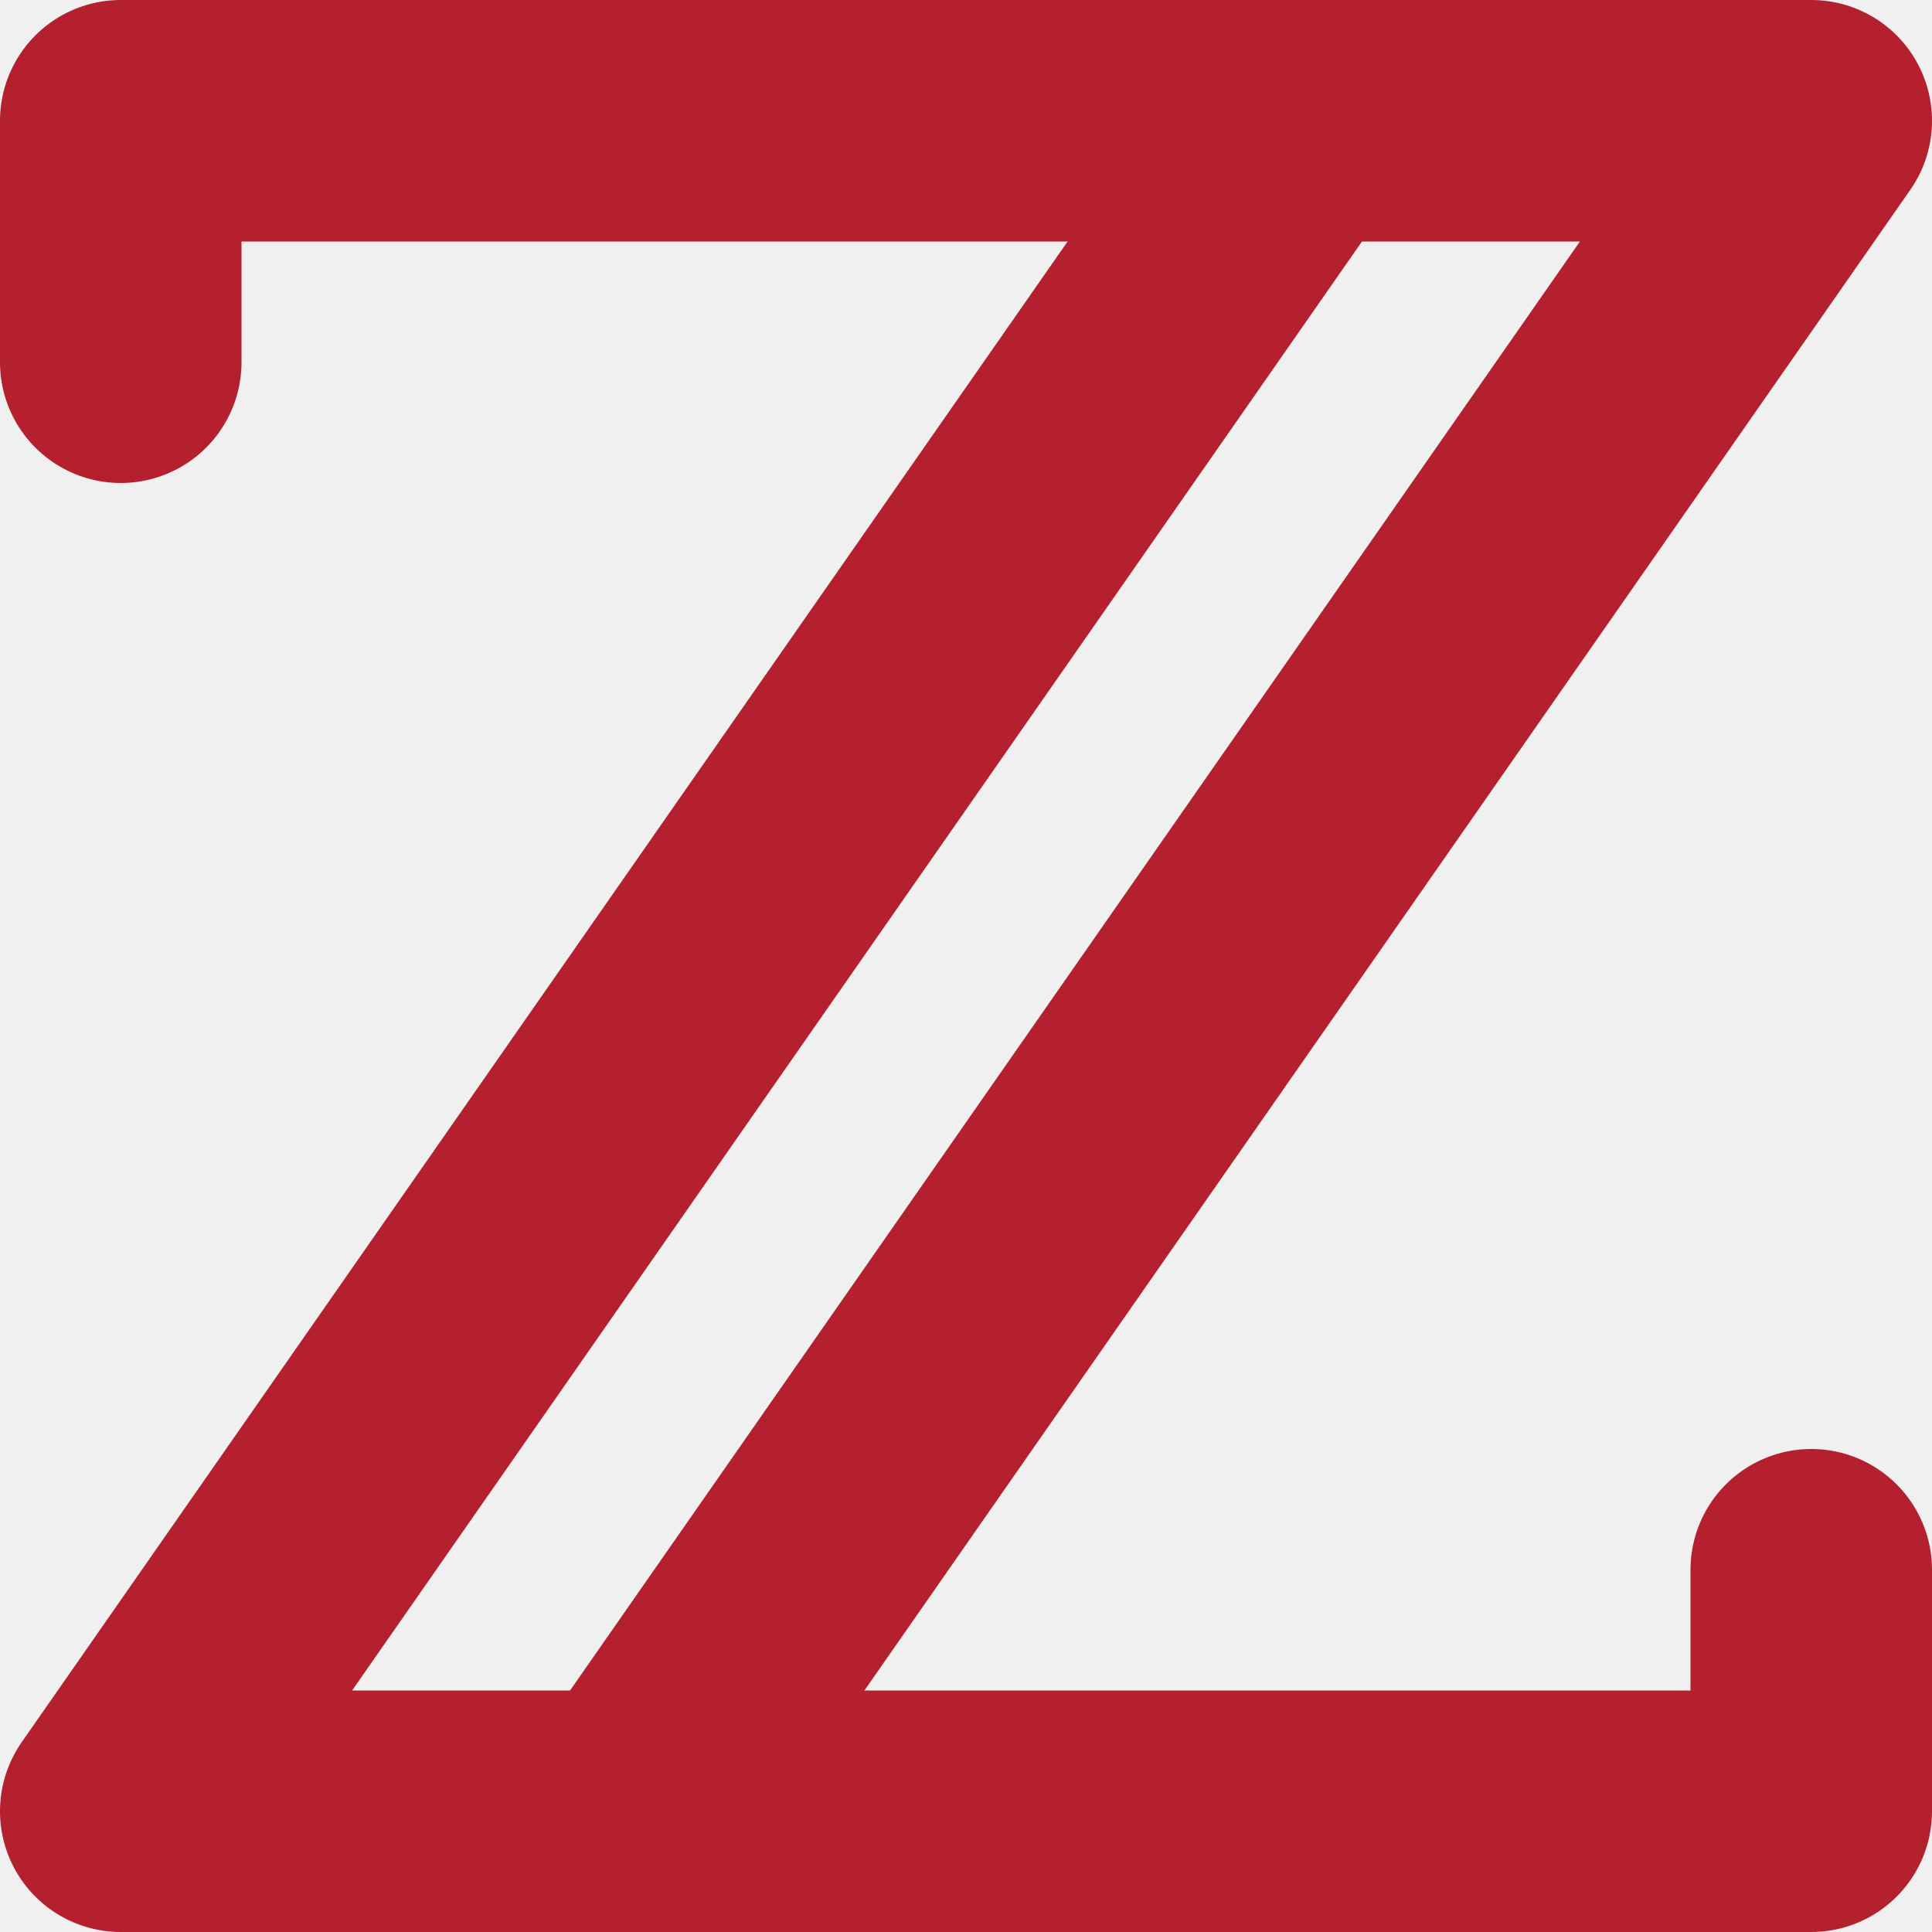
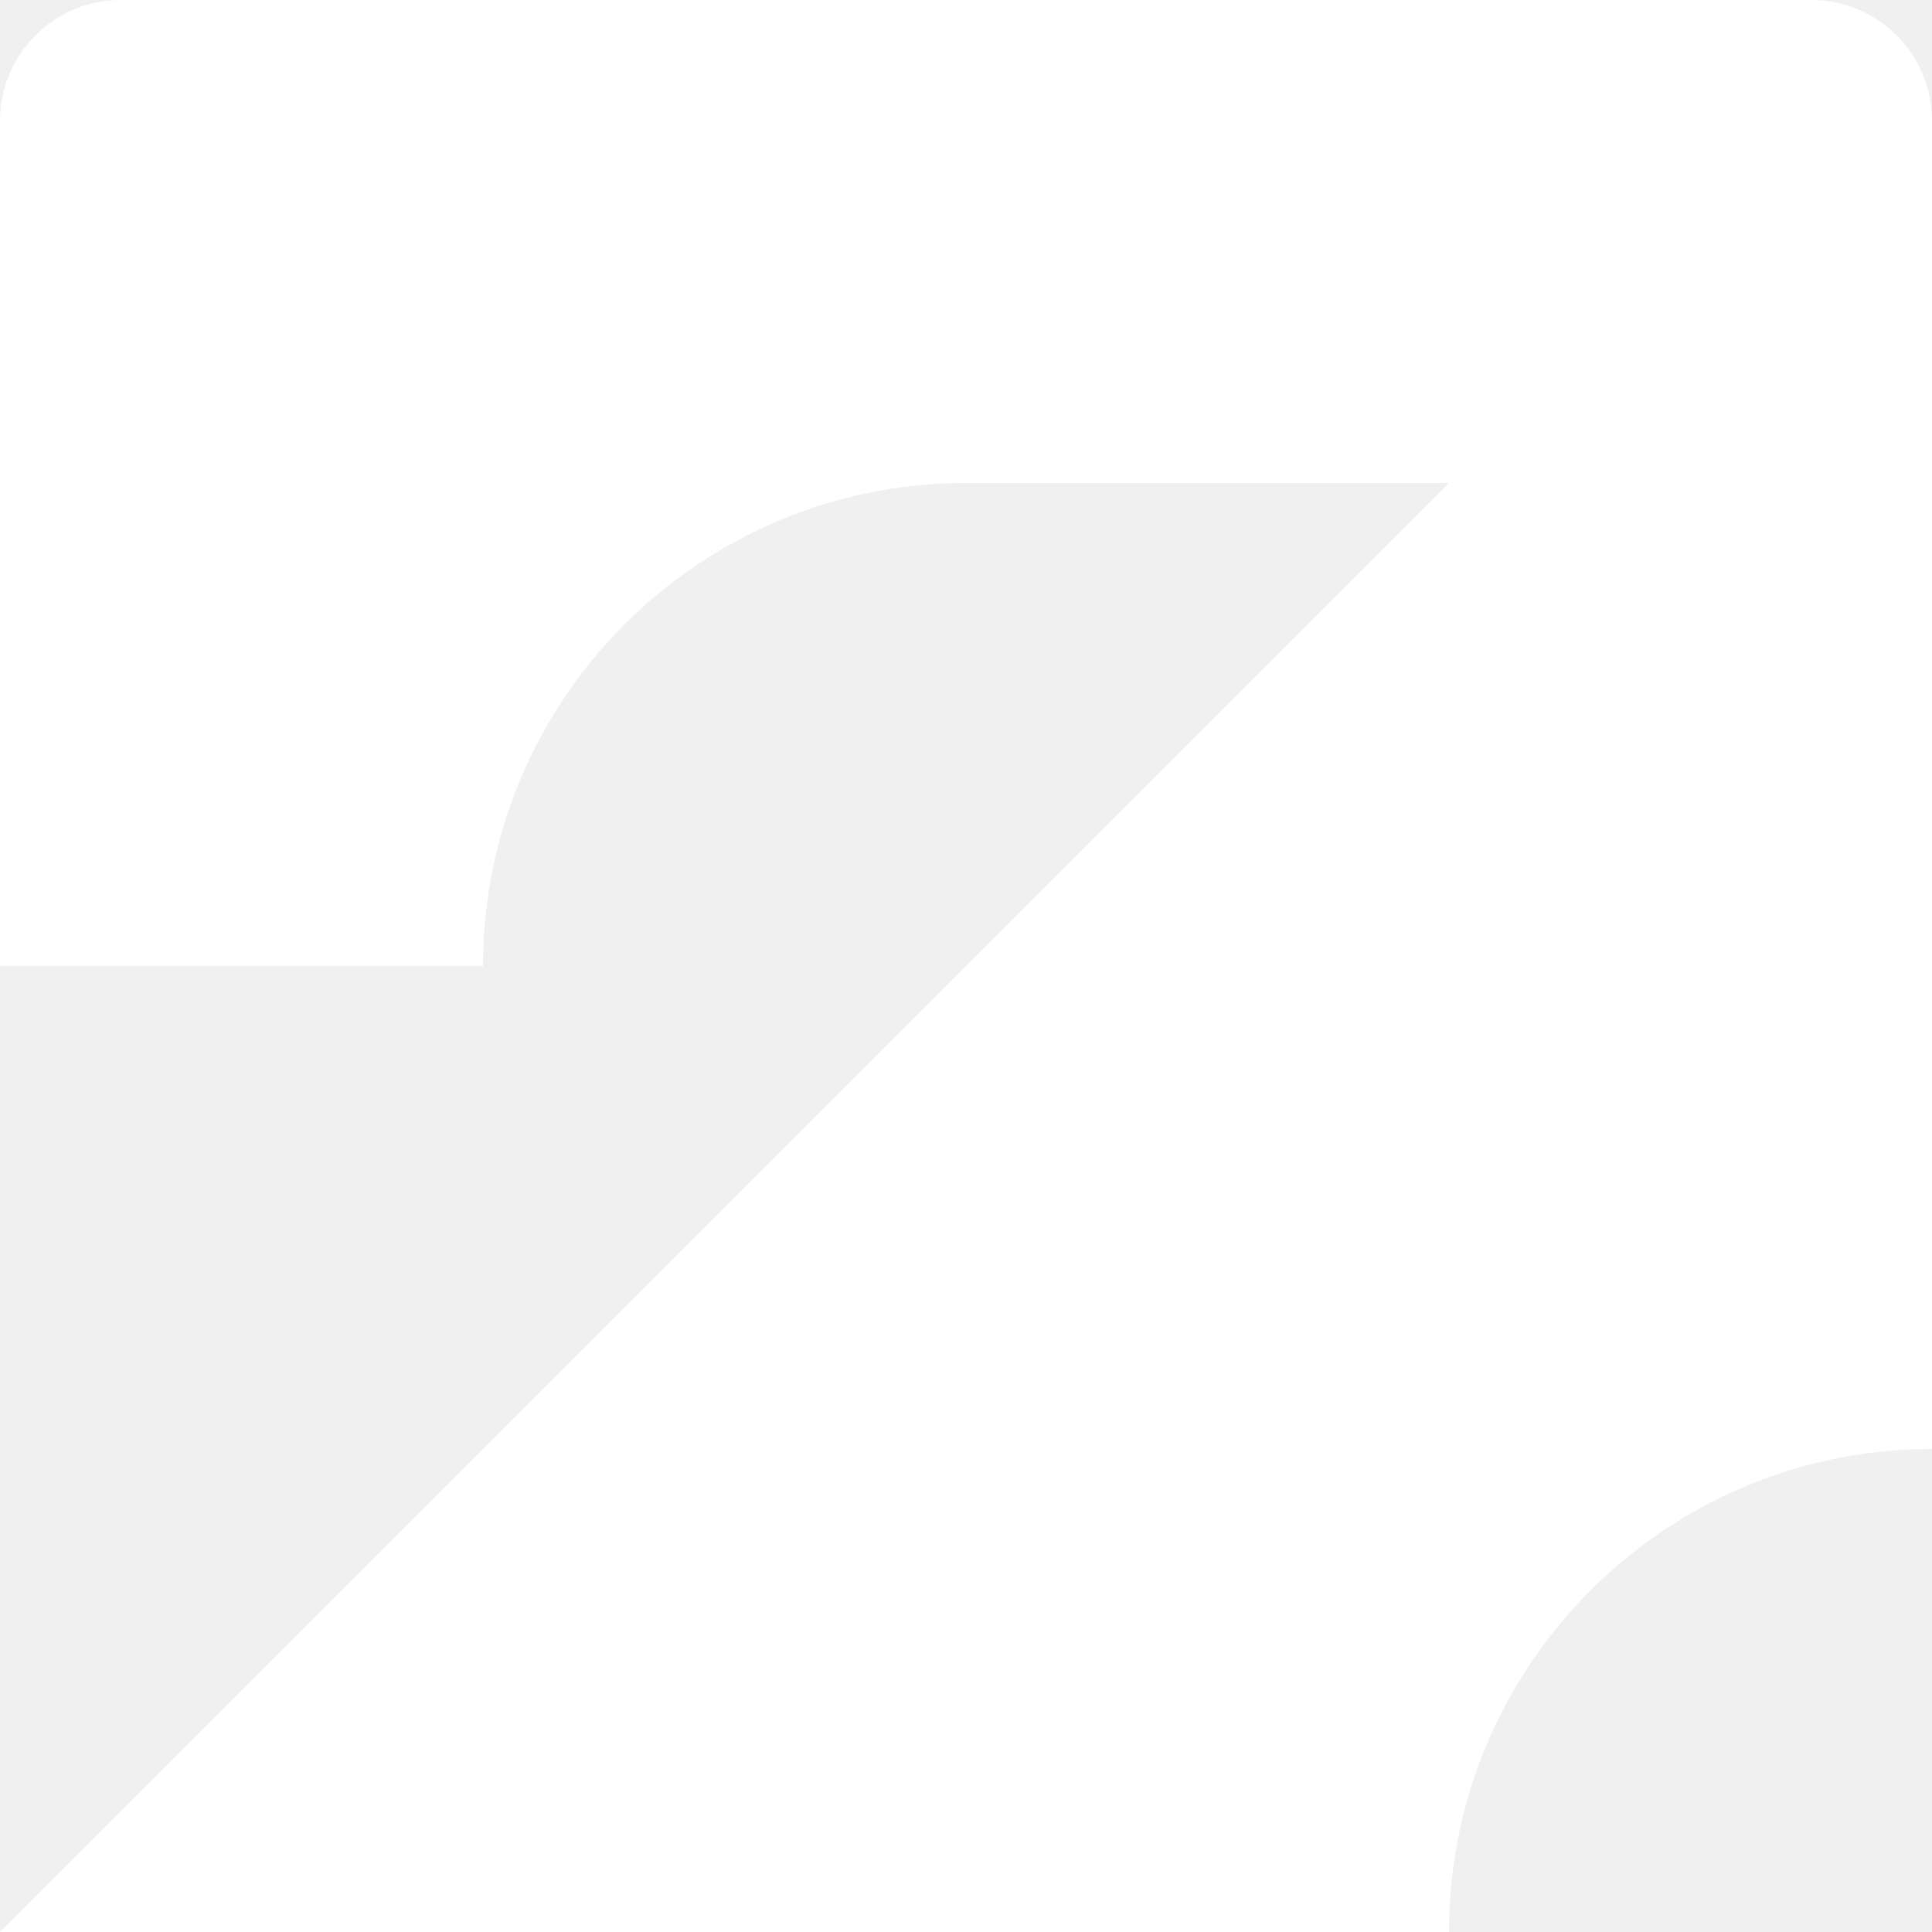
<svg xmlns="http://www.w3.org/2000/svg" height="64" width="64">
  <mask id="glyph">
-     <polyline fill="none" points="4,12 4,4 60,4 20.971,60" stroke="white" stroke-linecap="round" stroke-linejoin="round" stroke-width="8" />
-     <polyline fill="none" points="60,52 60,60 4,60 43.029,4" stroke="white" stroke-linecap="round" stroke-linejoin="round" stroke-width="8" />
+     <rect fill="white" height="24" width="32" x="0" y="8" />
+     <circle cx="32" cy="32" fill="black" r="16" />
+     <polygon fill="white" points="4,0 60,0 64,4 64,64 0,64 48,16 0,16 0,4" />
+     <circle cx="4" cy="4" fill="white" r="4" />
+     <circle cx="60" cy="4" fill="white" r="4" />
+     <circle cx="64" cy="64" fill="black" r="16" />
  </mask>
-   <rect fill="#B4202D" height="100%" mask="url(#glyph)" width="100%" x="0" y="0" />
+   <rect fill="#FFFFFF" height="100%" mask="url(#glyph)" width="100%" x="0" y="0" />
</svg>
